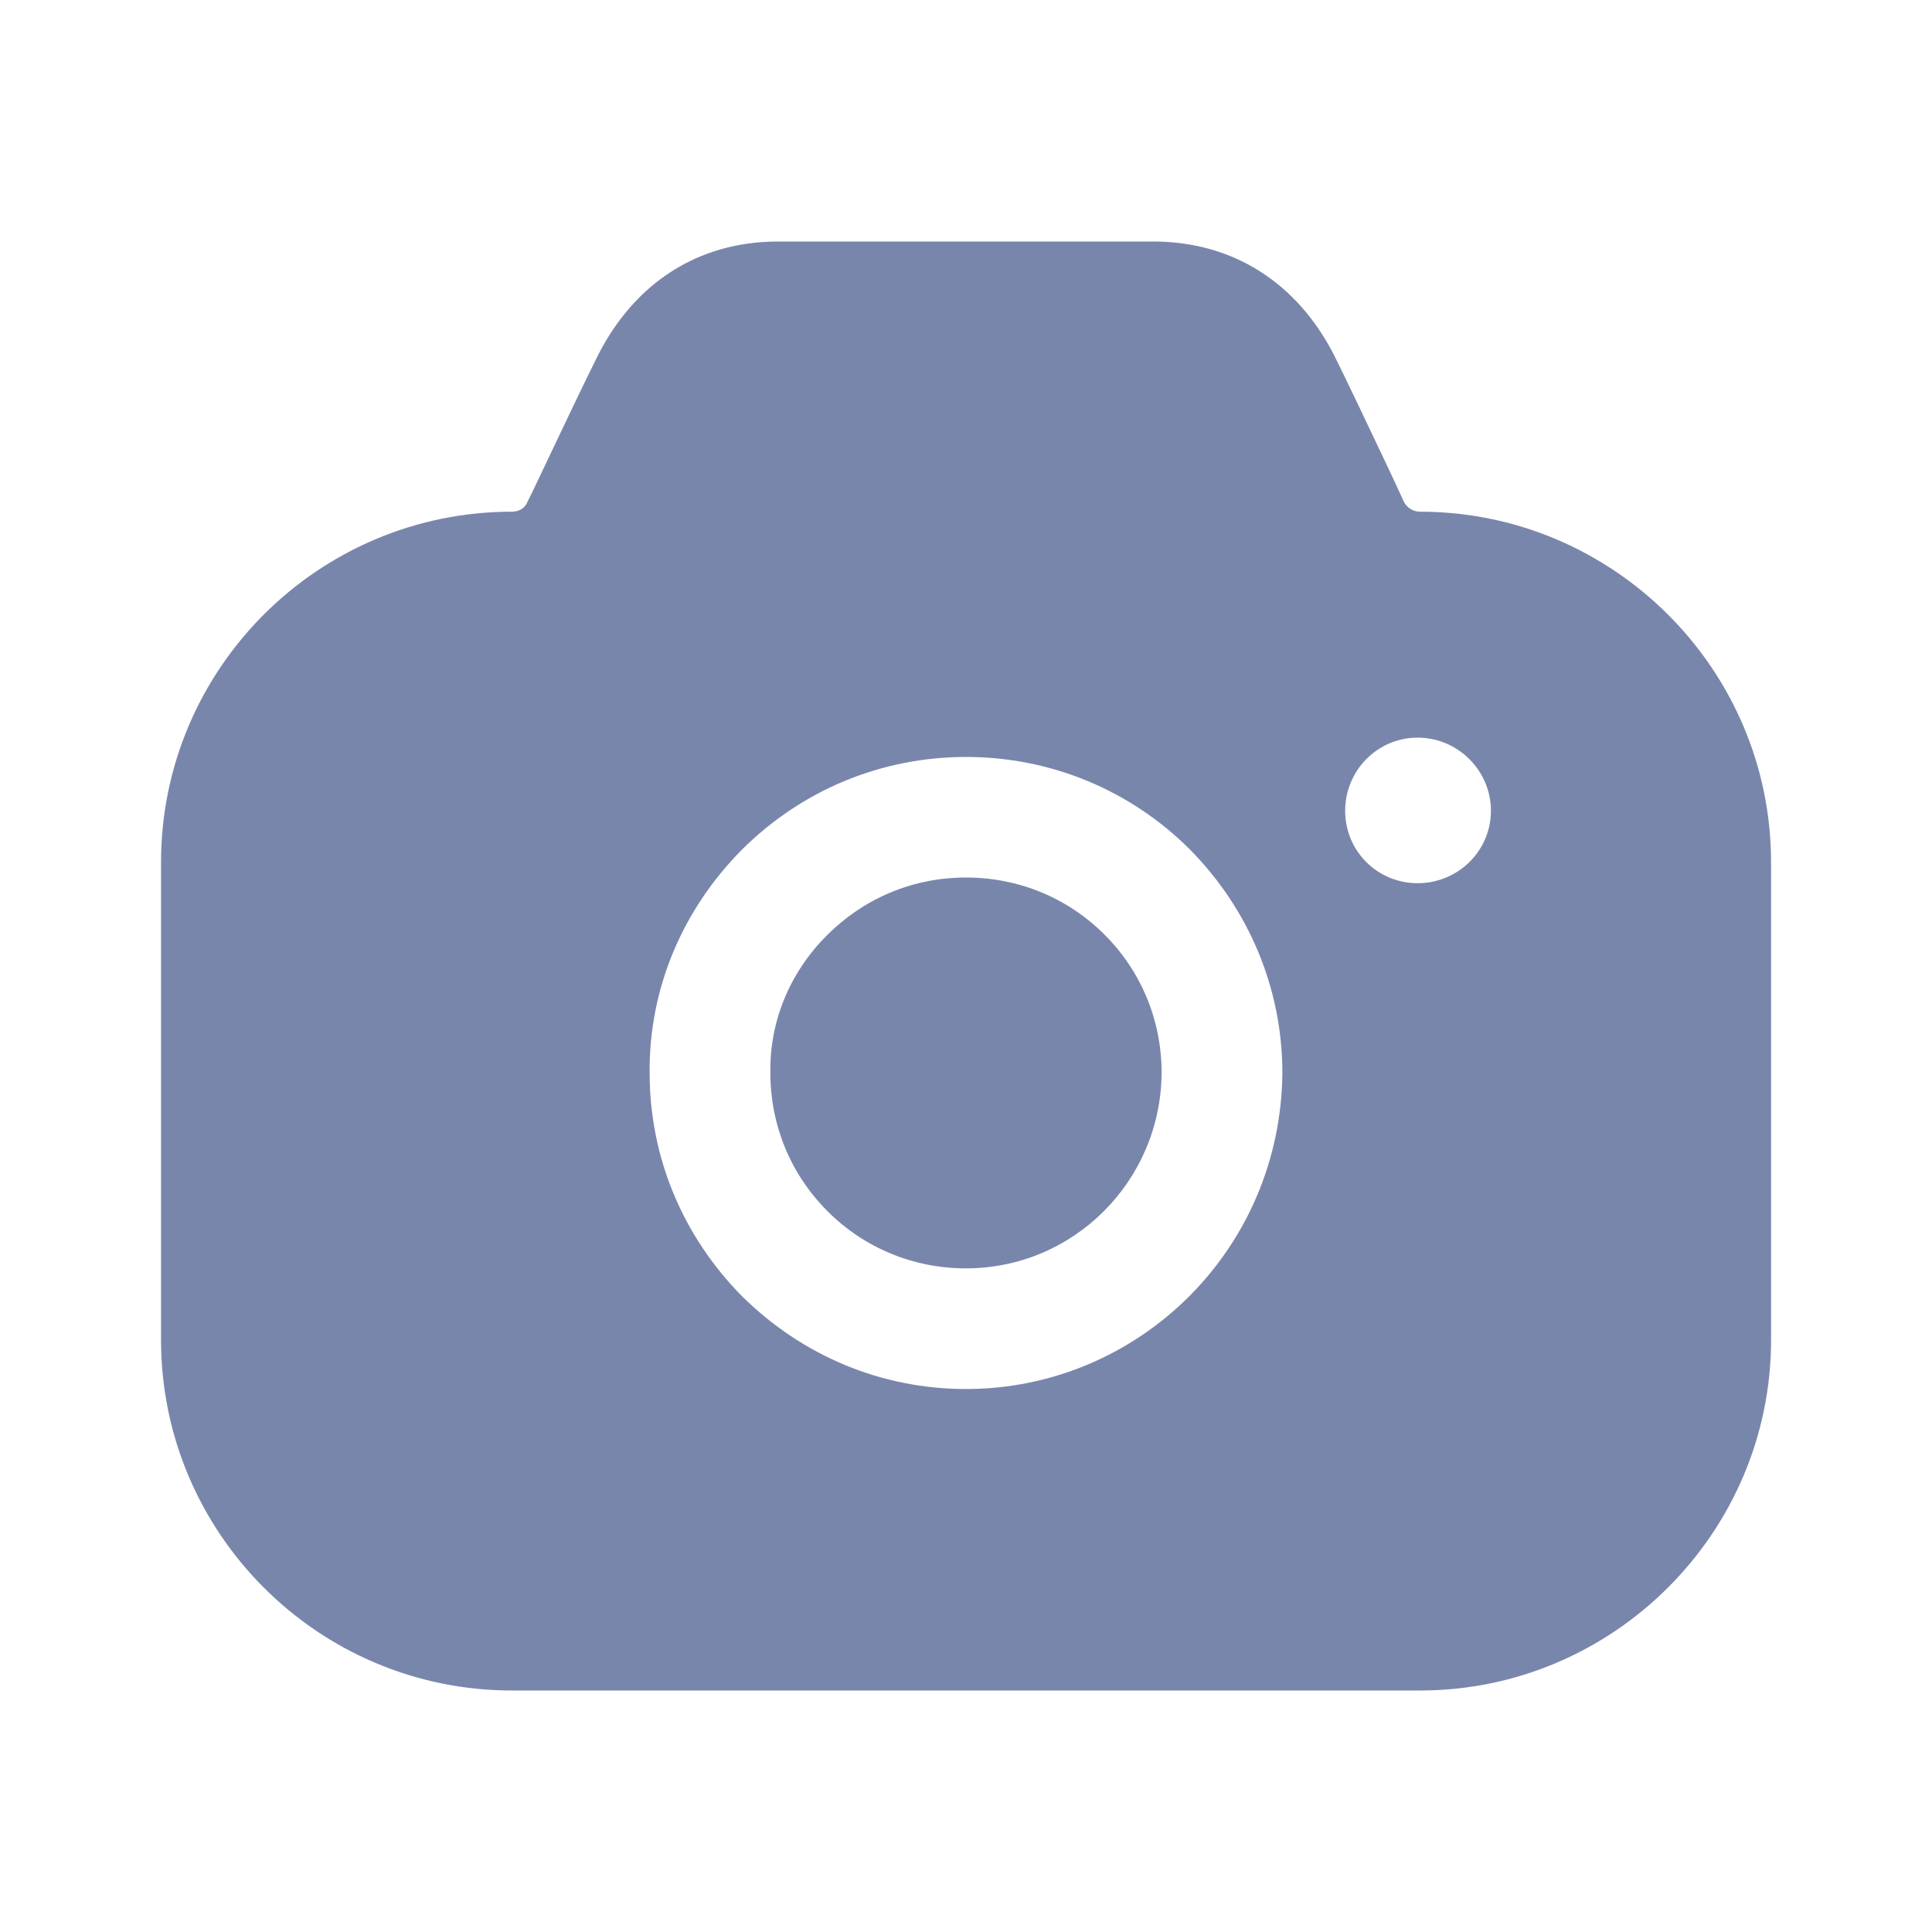
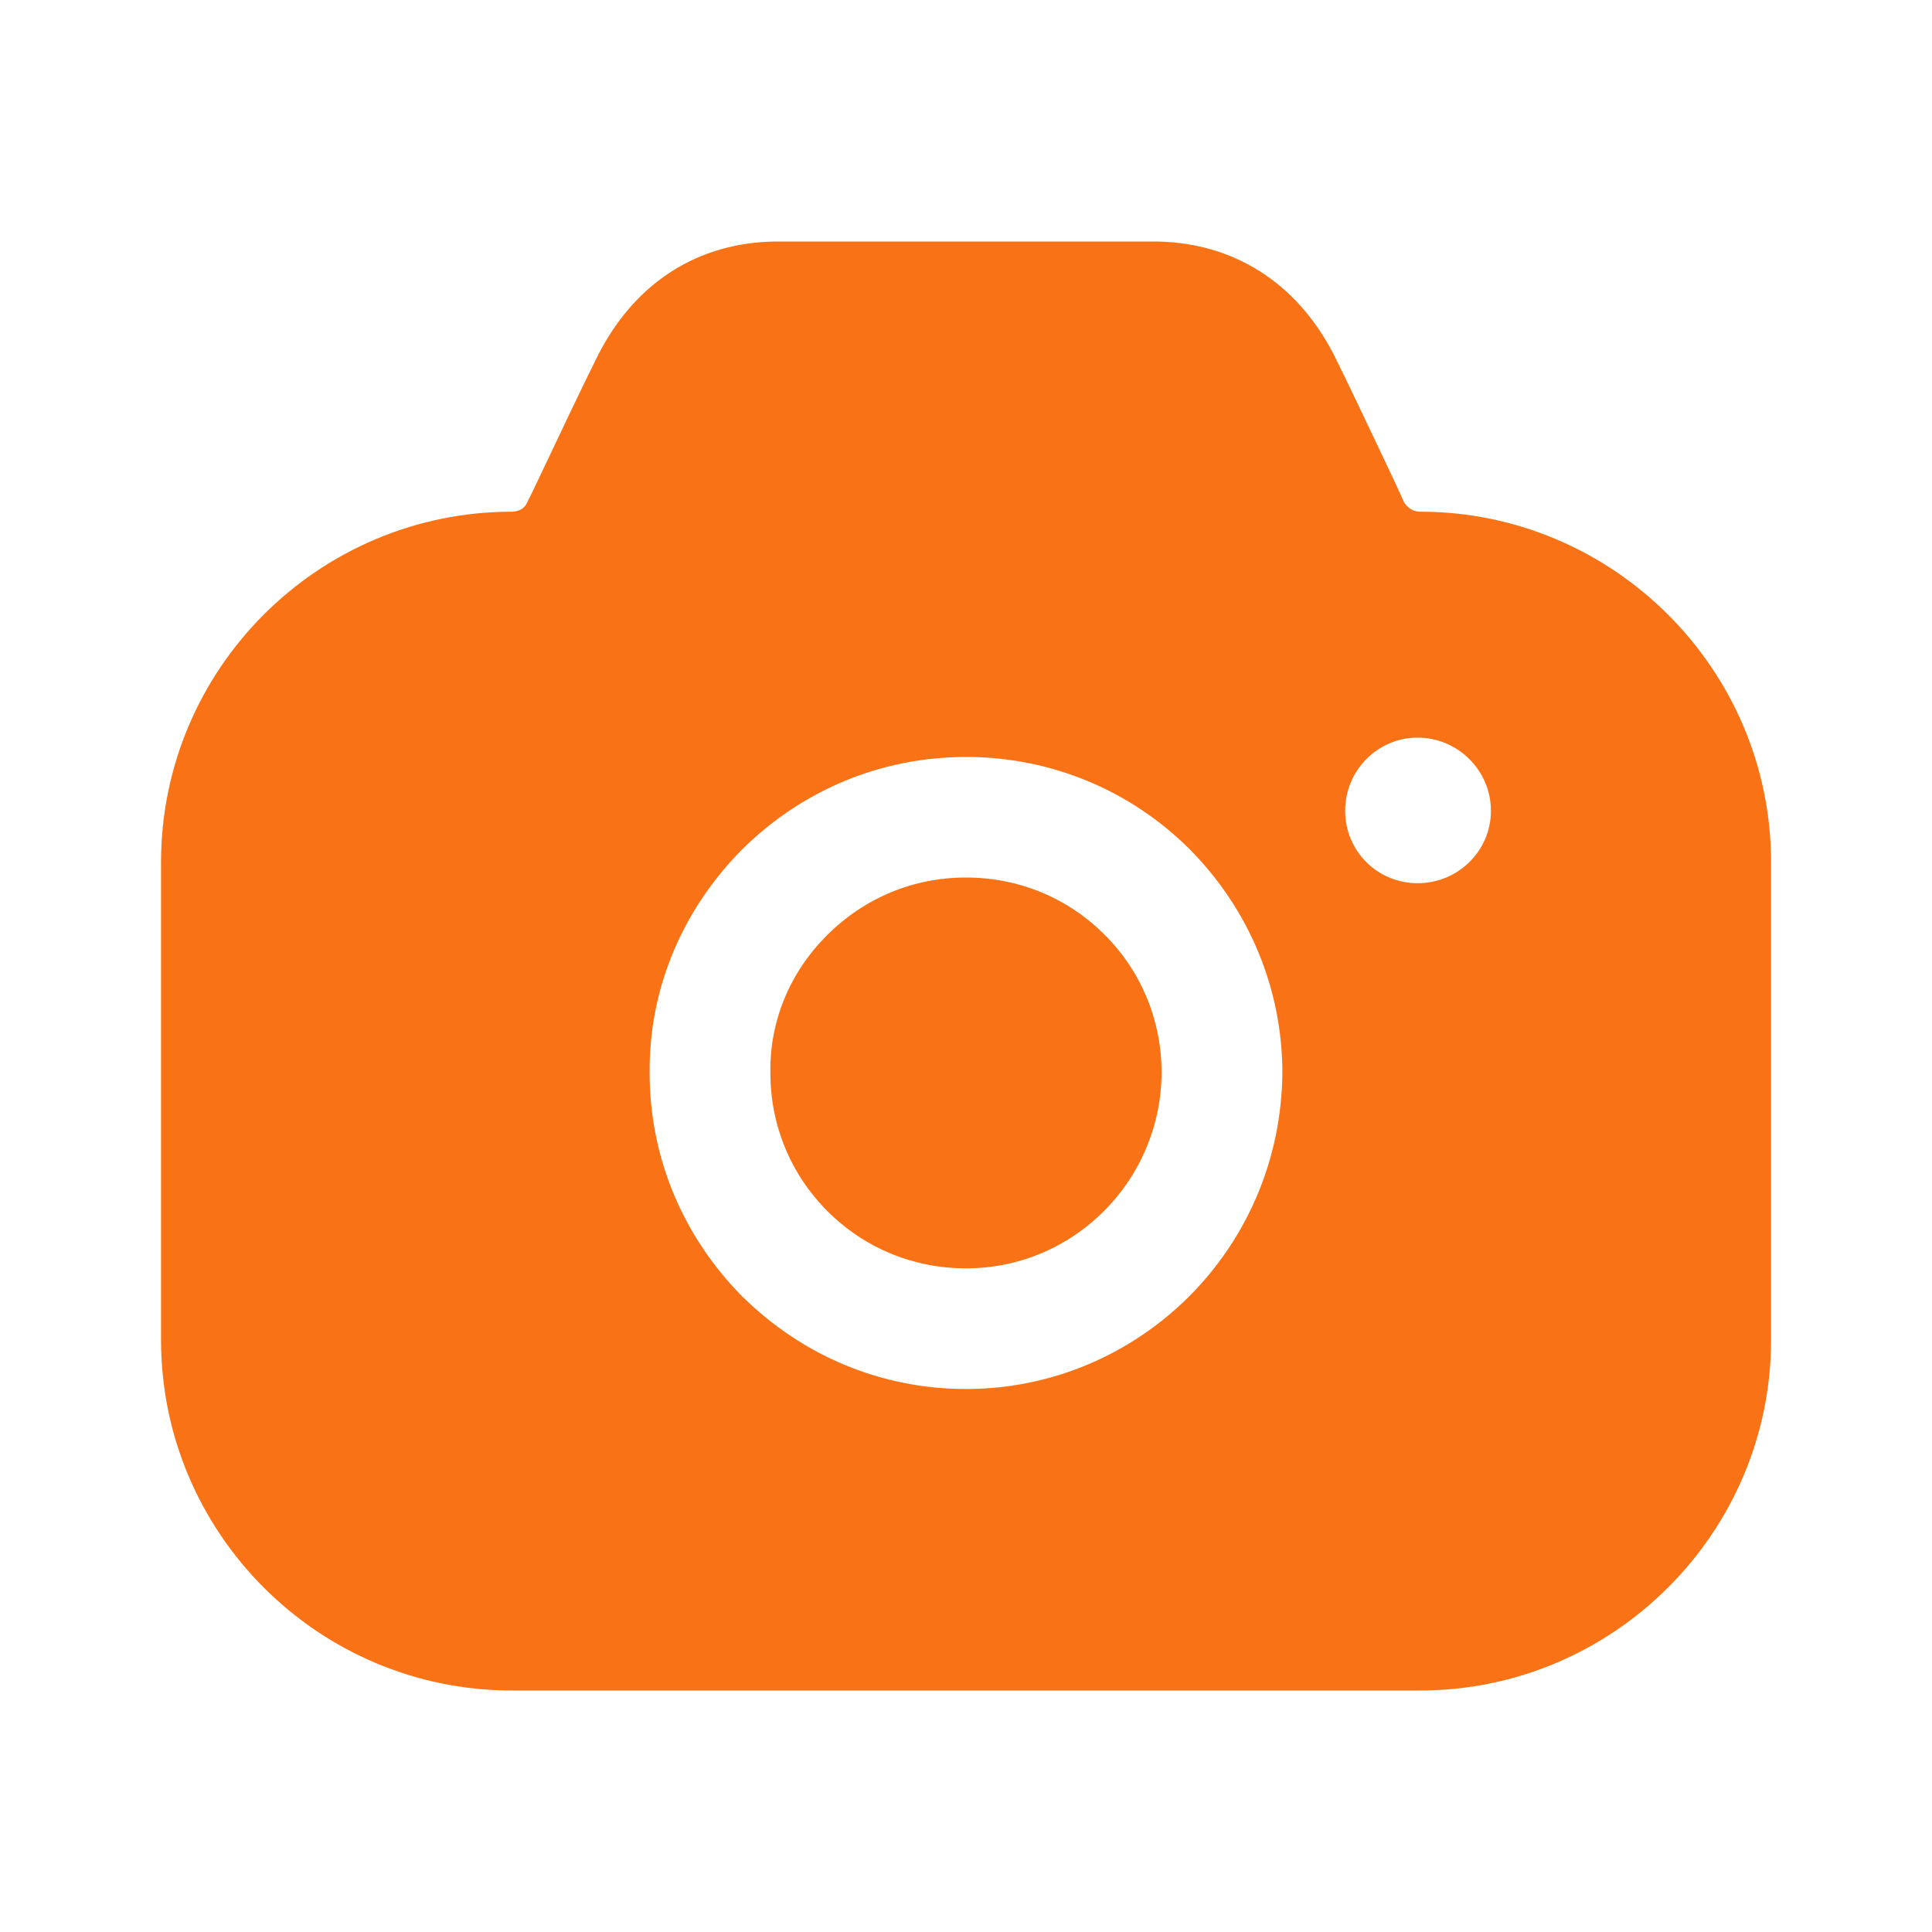
<svg xmlns="http://www.w3.org/2000/svg" width="20" height="20" viewBox="0 0 20 20" fill="none">
-   <path fill-rule="evenodd" clip-rule="evenodd" d="M14.534 5.197C14.567 5.255 14.625 5.297 14.7 5.297C16.7 5.297 18.334 6.928 18.334 8.926V13.871C18.334 15.868 16.7 17.5 14.7 17.5H5.3C3.292 17.5 1.667 15.868 1.667 13.871V8.926C1.667 6.928 3.292 5.297 5.3 5.297C5.367 5.297 5.434 5.264 5.459 5.197L5.509 5.097C5.537 5.037 5.567 4.975 5.597 4.912C5.81 4.462 6.046 3.966 6.192 3.674C6.575 2.925 7.225 2.508 8.034 2.5H11.959C12.767 2.508 13.425 2.925 13.809 3.674C13.94 3.936 14.14 4.358 14.333 4.765C14.372 4.849 14.412 4.933 14.45 5.014L14.534 5.197ZM13.925 8.393C13.925 8.81 14.259 9.143 14.675 9.143C15.092 9.143 15.434 8.81 15.434 8.393C15.434 7.977 15.092 7.636 14.675 7.636C14.259 7.636 13.925 7.977 13.925 8.393ZM8.559 9.684C8.95 9.292 9.459 9.084 10 9.084C10.542 9.084 11.05 9.292 11.434 9.675C11.817 10.058 12.025 10.566 12.025 11.107C12.017 12.223 11.117 13.13 10 13.13C9.459 13.13 8.95 12.922 8.567 12.539C8.184 12.156 7.975 11.648 7.975 11.107V11.099C7.967 10.574 8.175 10.067 8.559 9.684ZM12.309 13.421C11.717 14.012 10.9 14.379 10 14.379C9.125 14.379 8.309 14.037 7.684 13.421C7.067 12.797 6.725 11.981 6.725 11.107C6.717 10.241 7.059 9.426 7.675 8.801C8.3 8.177 9.125 7.836 10 7.836C10.875 7.836 11.7 8.177 12.317 8.793C12.934 9.417 13.275 10.241 13.275 11.107C13.267 12.014 12.9 12.83 12.309 13.421Z" fill="#7986AC" />
+   <path fill-rule="evenodd" clip-rule="evenodd" d="M14.534 5.197C14.567 5.255 14.625 5.297 14.7 5.297C16.7 5.297 18.334 6.928 18.334 8.926V13.871C18.334 15.868 16.7 17.5 14.7 17.5H5.3C3.292 17.5 1.667 15.868 1.667 13.871V8.926C1.667 6.928 3.292 5.297 5.3 5.297C5.367 5.297 5.434 5.264 5.459 5.197L5.509 5.097C5.537 5.037 5.567 4.975 5.597 4.912C5.81 4.462 6.046 3.966 6.192 3.674C6.575 2.925 7.225 2.508 8.034 2.5H11.959C12.767 2.508 13.425 2.925 13.809 3.674C13.94 3.936 14.14 4.358 14.333 4.765C14.372 4.849 14.412 4.933 14.45 5.014L14.534 5.197ZM13.925 8.393C13.925 8.81 14.259 9.143 14.675 9.143C15.092 9.143 15.434 8.81 15.434 8.393C15.434 7.977 15.092 7.636 14.675 7.636C14.259 7.636 13.925 7.977 13.925 8.393ZM8.559 9.684C8.95 9.292 9.459 9.084 10 9.084C10.542 9.084 11.05 9.292 11.434 9.675C11.817 10.058 12.025 10.566 12.025 11.107C12.017 12.223 11.117 13.13 10 13.13C9.459 13.13 8.95 12.922 8.567 12.539C8.184 12.156 7.975 11.648 7.975 11.107V11.099C7.967 10.574 8.175 10.067 8.559 9.684ZM12.309 13.421C11.717 14.012 10.9 14.379 10 14.379C9.125 14.379 8.309 14.037 7.684 13.421C7.067 12.797 6.725 11.981 6.725 11.107C6.717 10.241 7.059 9.426 7.675 8.801C8.3 8.177 9.125 7.836 10 7.836C10.875 7.836 11.7 8.177 12.317 8.793C12.934 9.417 13.275 10.241 13.275 11.107C13.267 12.014 12.9 12.83 12.309 13.421Z" fill="#f97316" />
</svg>
